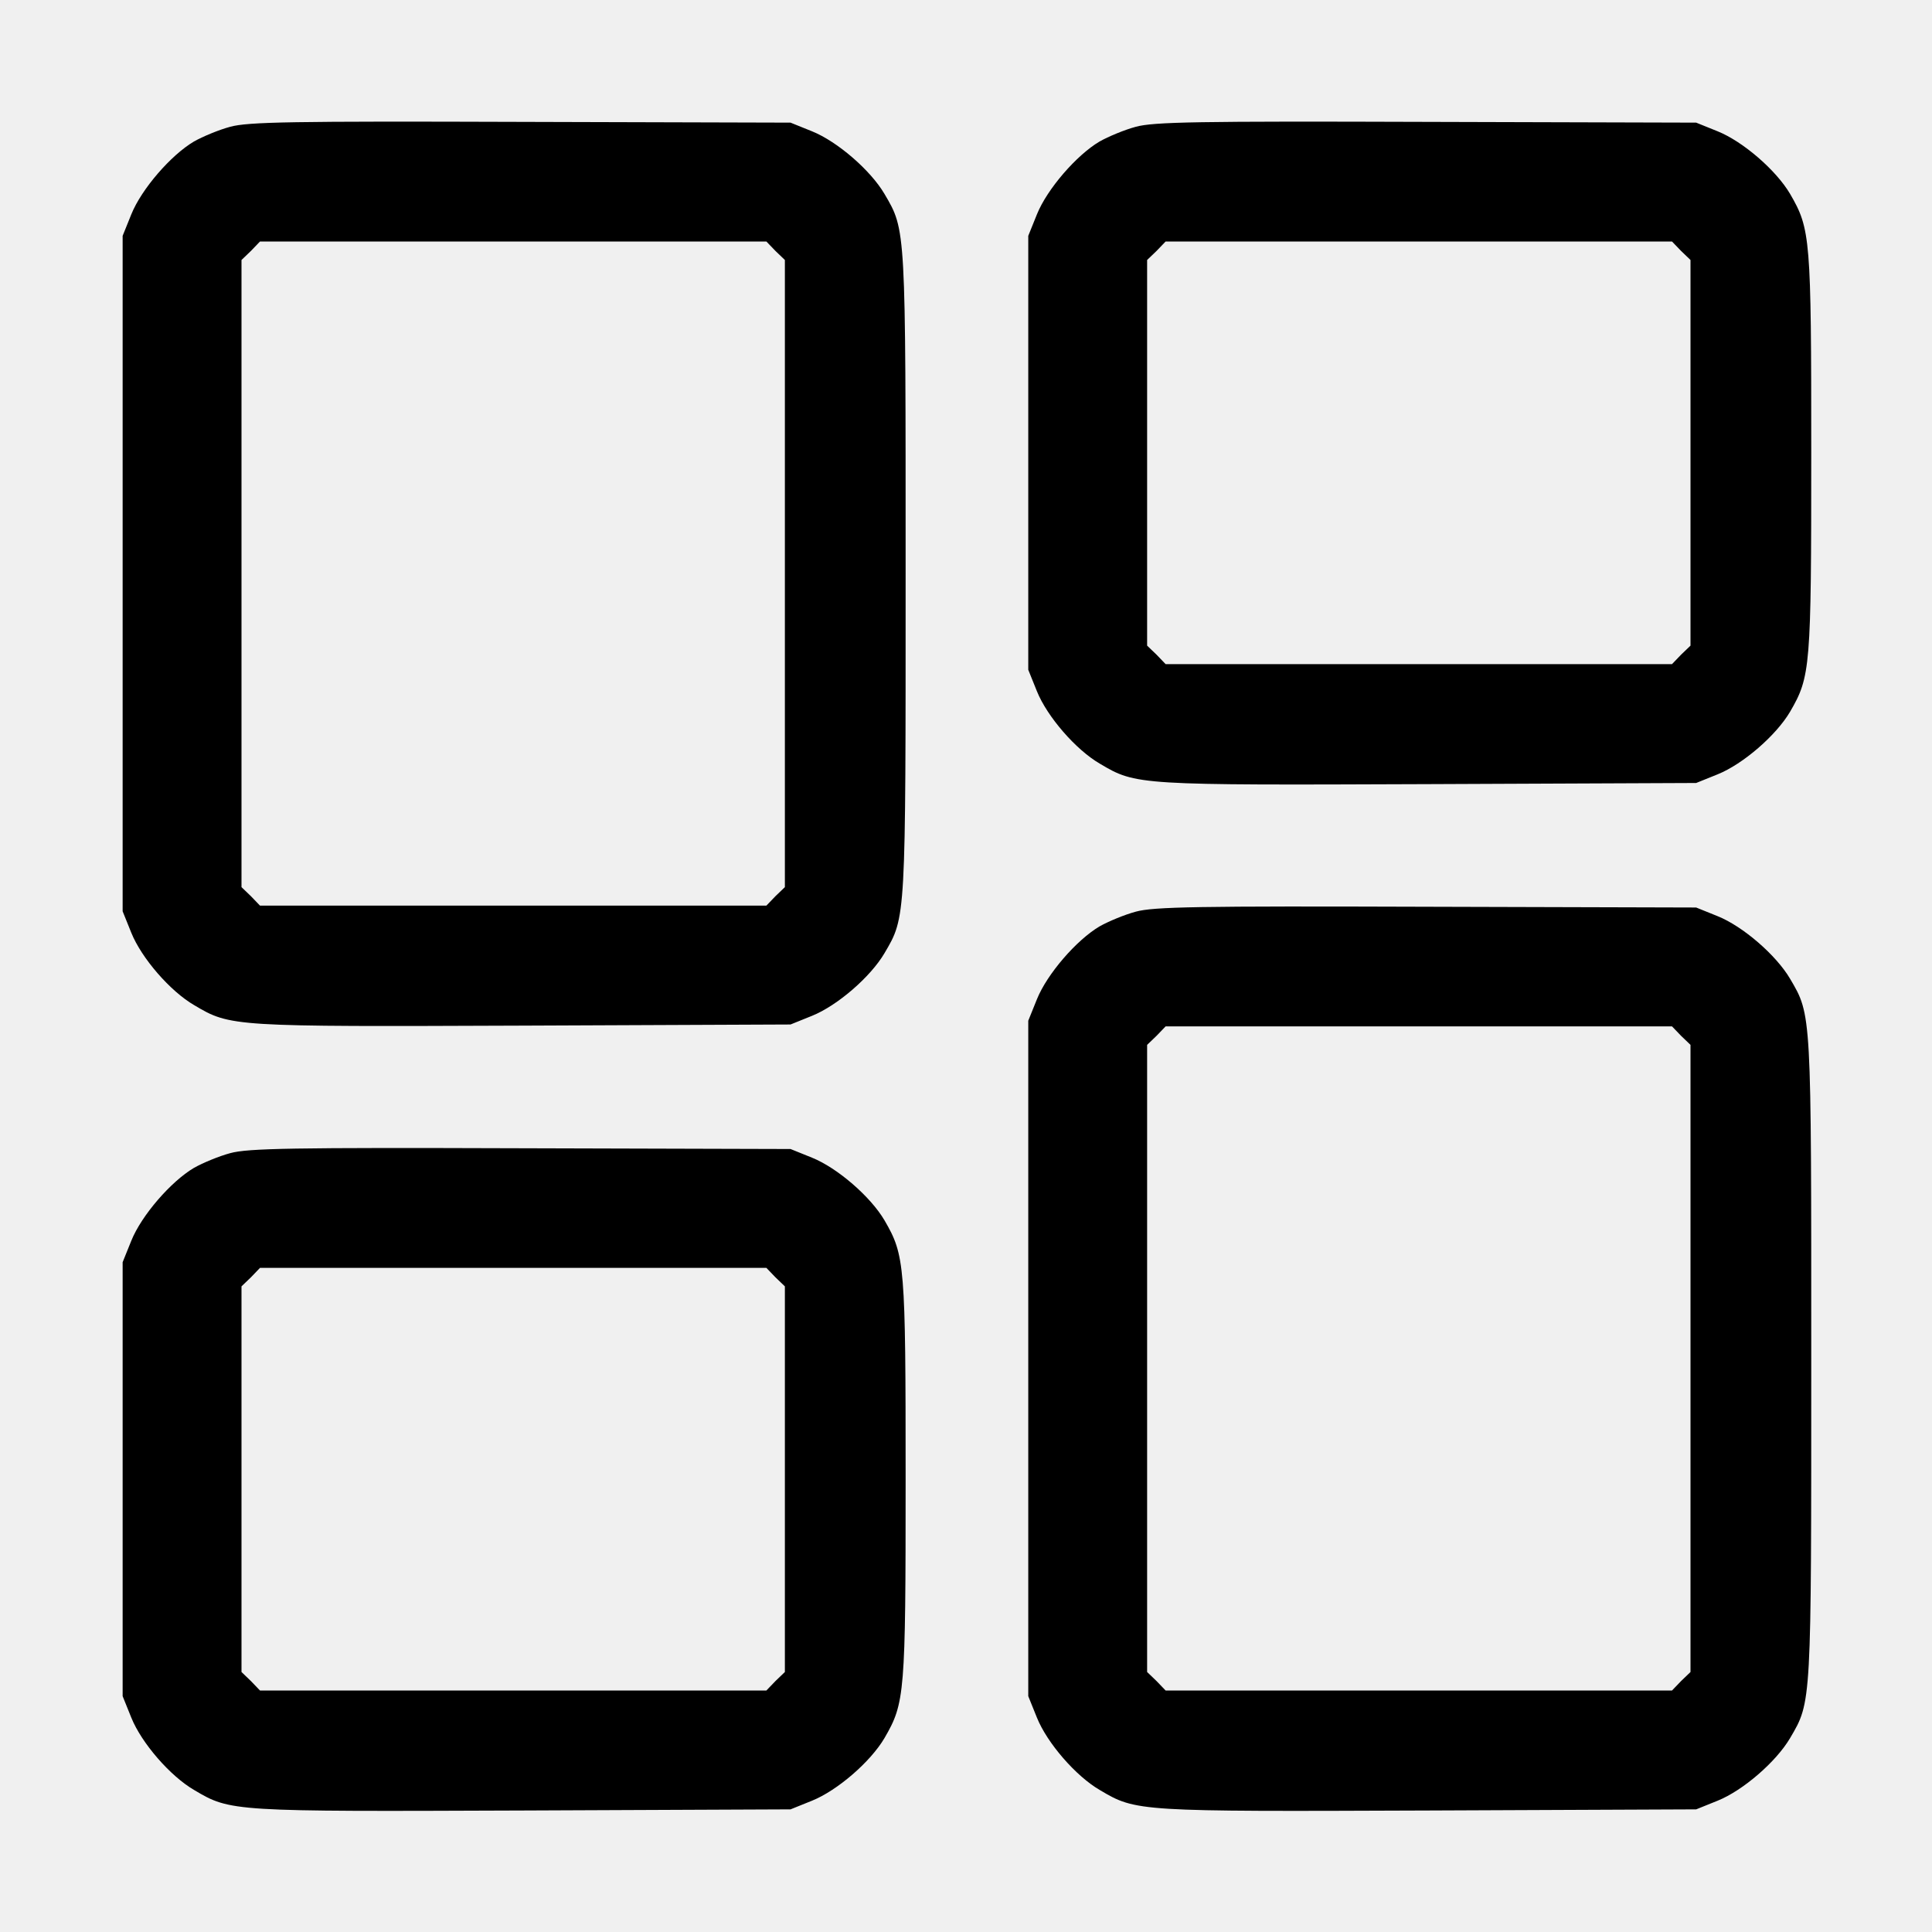
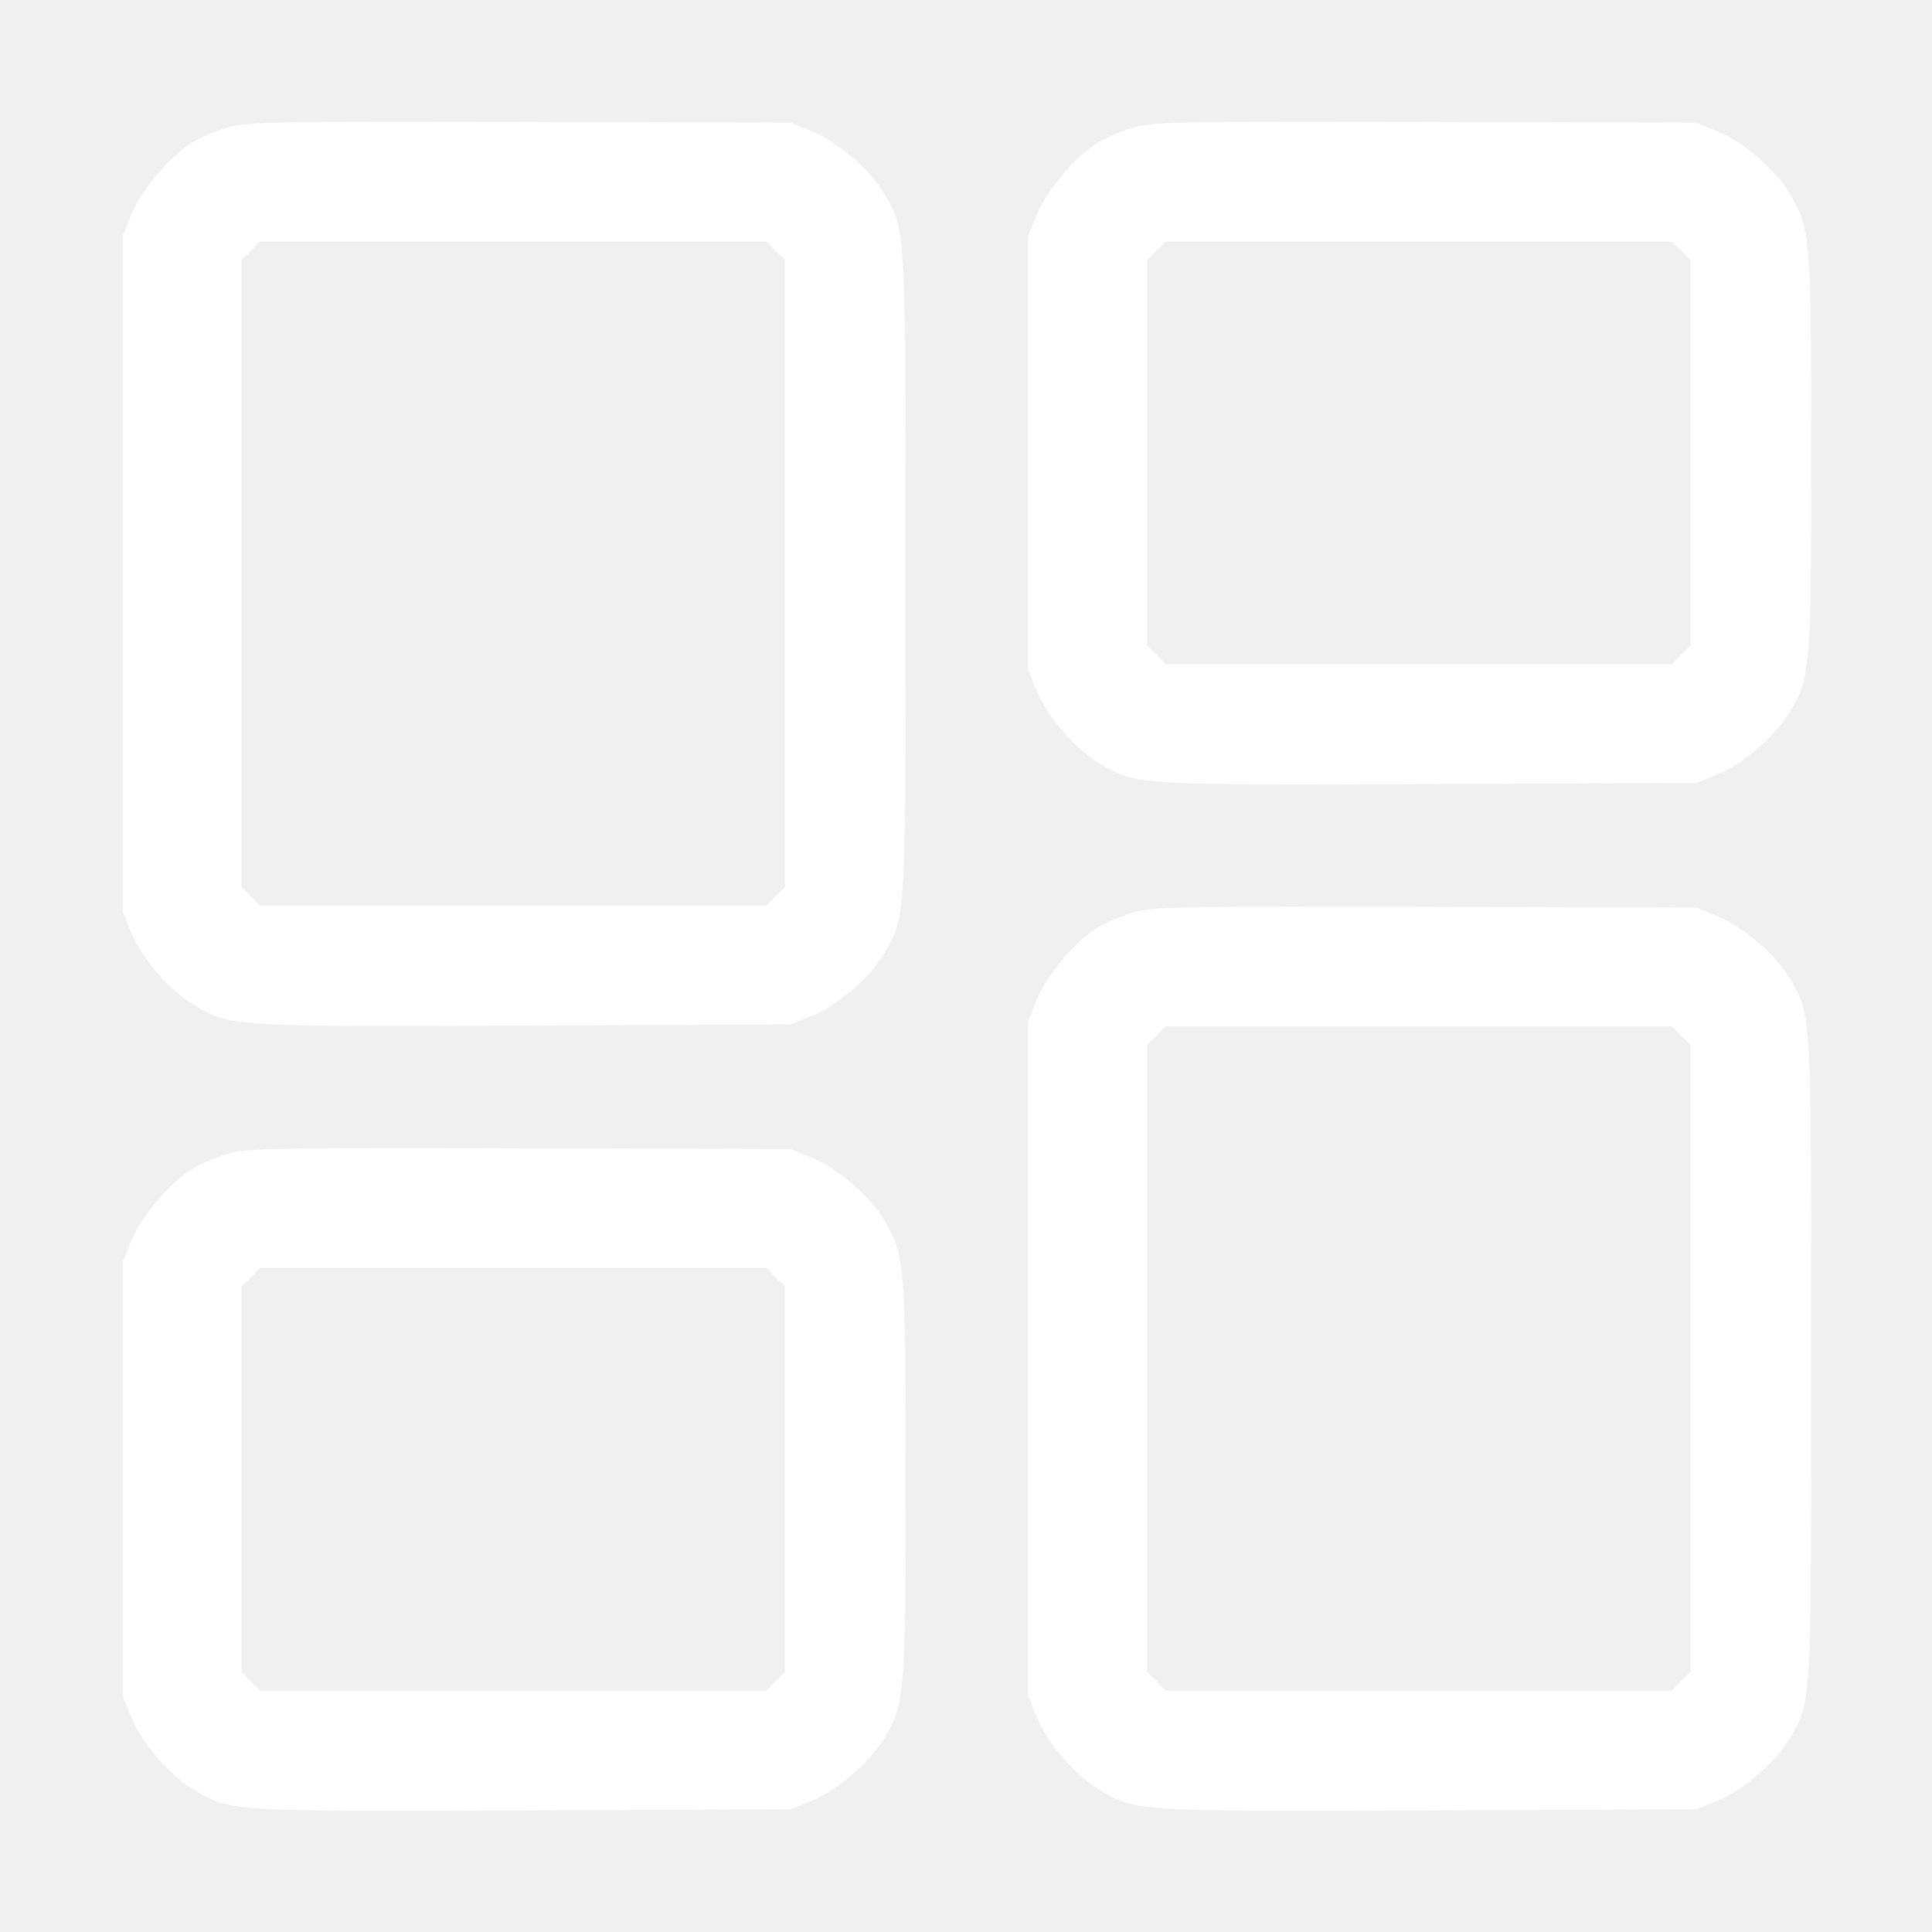
<svg xmlns="http://www.w3.org/2000/svg" version="1.0" width="100%" height="100%" viewBox="0 0 512 512" preserveAspectRatio="xMidYMid meet">
-   <g transform="translate(0,512) scale(0.1,-0.1)" fill="#000000" stroke="none">
+   <g transform="translate(0,512) scale(0.1,-0.1)" fill="white" stroke="none">
    <path d="M610 4784 c-30 -8 -73 -26 -96 -39 -61 -36 -139 -126 -166 -193 l-23 -57 0 -895 0 -895 23 -57 c27 -67 103 -155 167 -192 96 -57 100 -57 871 -54 l709 3 57 23 c67 27 155 103 192 166 57 97 56 87 56 1006 0 919 1 909 -56 1006 -37 63 -125 139 -192 166 l-57 23 -715 2 c-606 2 -723 0 -770 -13z m1445 -329 l25 -24 0 -831 0 -831 -25 -24 -24 -25 -671 0 -671 0 -24 25 -25 24 0 831 0 831 25 24 24 25 671 0 671 0 24 -25z" />
    <path d="M3010 4784 c-30 -8 -73 -26 -96 -39 -61 -36 -139 -126 -166 -193 l-23 -57 0 -575 0 -575 23 -57 c27 -67 103 -155 167 -192 96 -57 100 -57 871 -54 l709 3 57 23 c67 27 155 103 192 166 54 93 56 116 56 686 0 570 -2 593 -56 686 -37 63 -125 139 -192 166 l-57 23 -715 2 c-606 2 -723 0 -770 -13z m1445 -329 l25 -24 0 -511 0 -511 -25 -24 -24 -25 -671 0 -671 0 -24 25 -25 24 0 511 0 511 25 24 24 25 671 0 671 0 24 -25z" />
    <path d="M3010 2704 c-30 -8 -73 -26 -96 -39 -61 -36 -139 -126 -166 -193 l-23 -57 0 -895 0 -895 23 -57 c27 -67 103 -155 167 -192 96 -57 100 -57 871 -54 l709 3 57 23 c67 27 155 103 192 166 57 97 56 87 56 1006 0 919 1 909 -56 1006 -37 63 -125 139 -192 166 l-57 23 -715 2 c-606 2 -723 0 -770 -13z m1445 -329 l25 -24 0 -831 0 -831 -25 -24 -24 -25 -671 0 -671 0 -24 25 -25 24 0 831 0 831 25 24 24 25 671 0 671 0 24 -25z" />
    <path d="M610 2064 c-30 -8 -73 -26 -96 -39 -61 -36 -139 -126 -166 -193 l-23 -57 0 -575 0 -575 23 -57 c27 -67 103 -155 167 -192 96 -57 100 -57 871 -54 l709 3 57 23 c67 27 155 103 192 166 54 93 56 116 56 686 0 570 -2 593 -56 686 -37 63 -125 139 -192 166 l-57 23 -715 2 c-606 2 -723 0 -770 -13z m1445 -329 l25 -24 0 -511 0 -511 -25 -24 -24 -25 -671 0 -671 0 -24 25 -25 24 0 511 0 511 25 24 24 25 671 0 671 0 24 -25z" />
  </g>
</svg>
